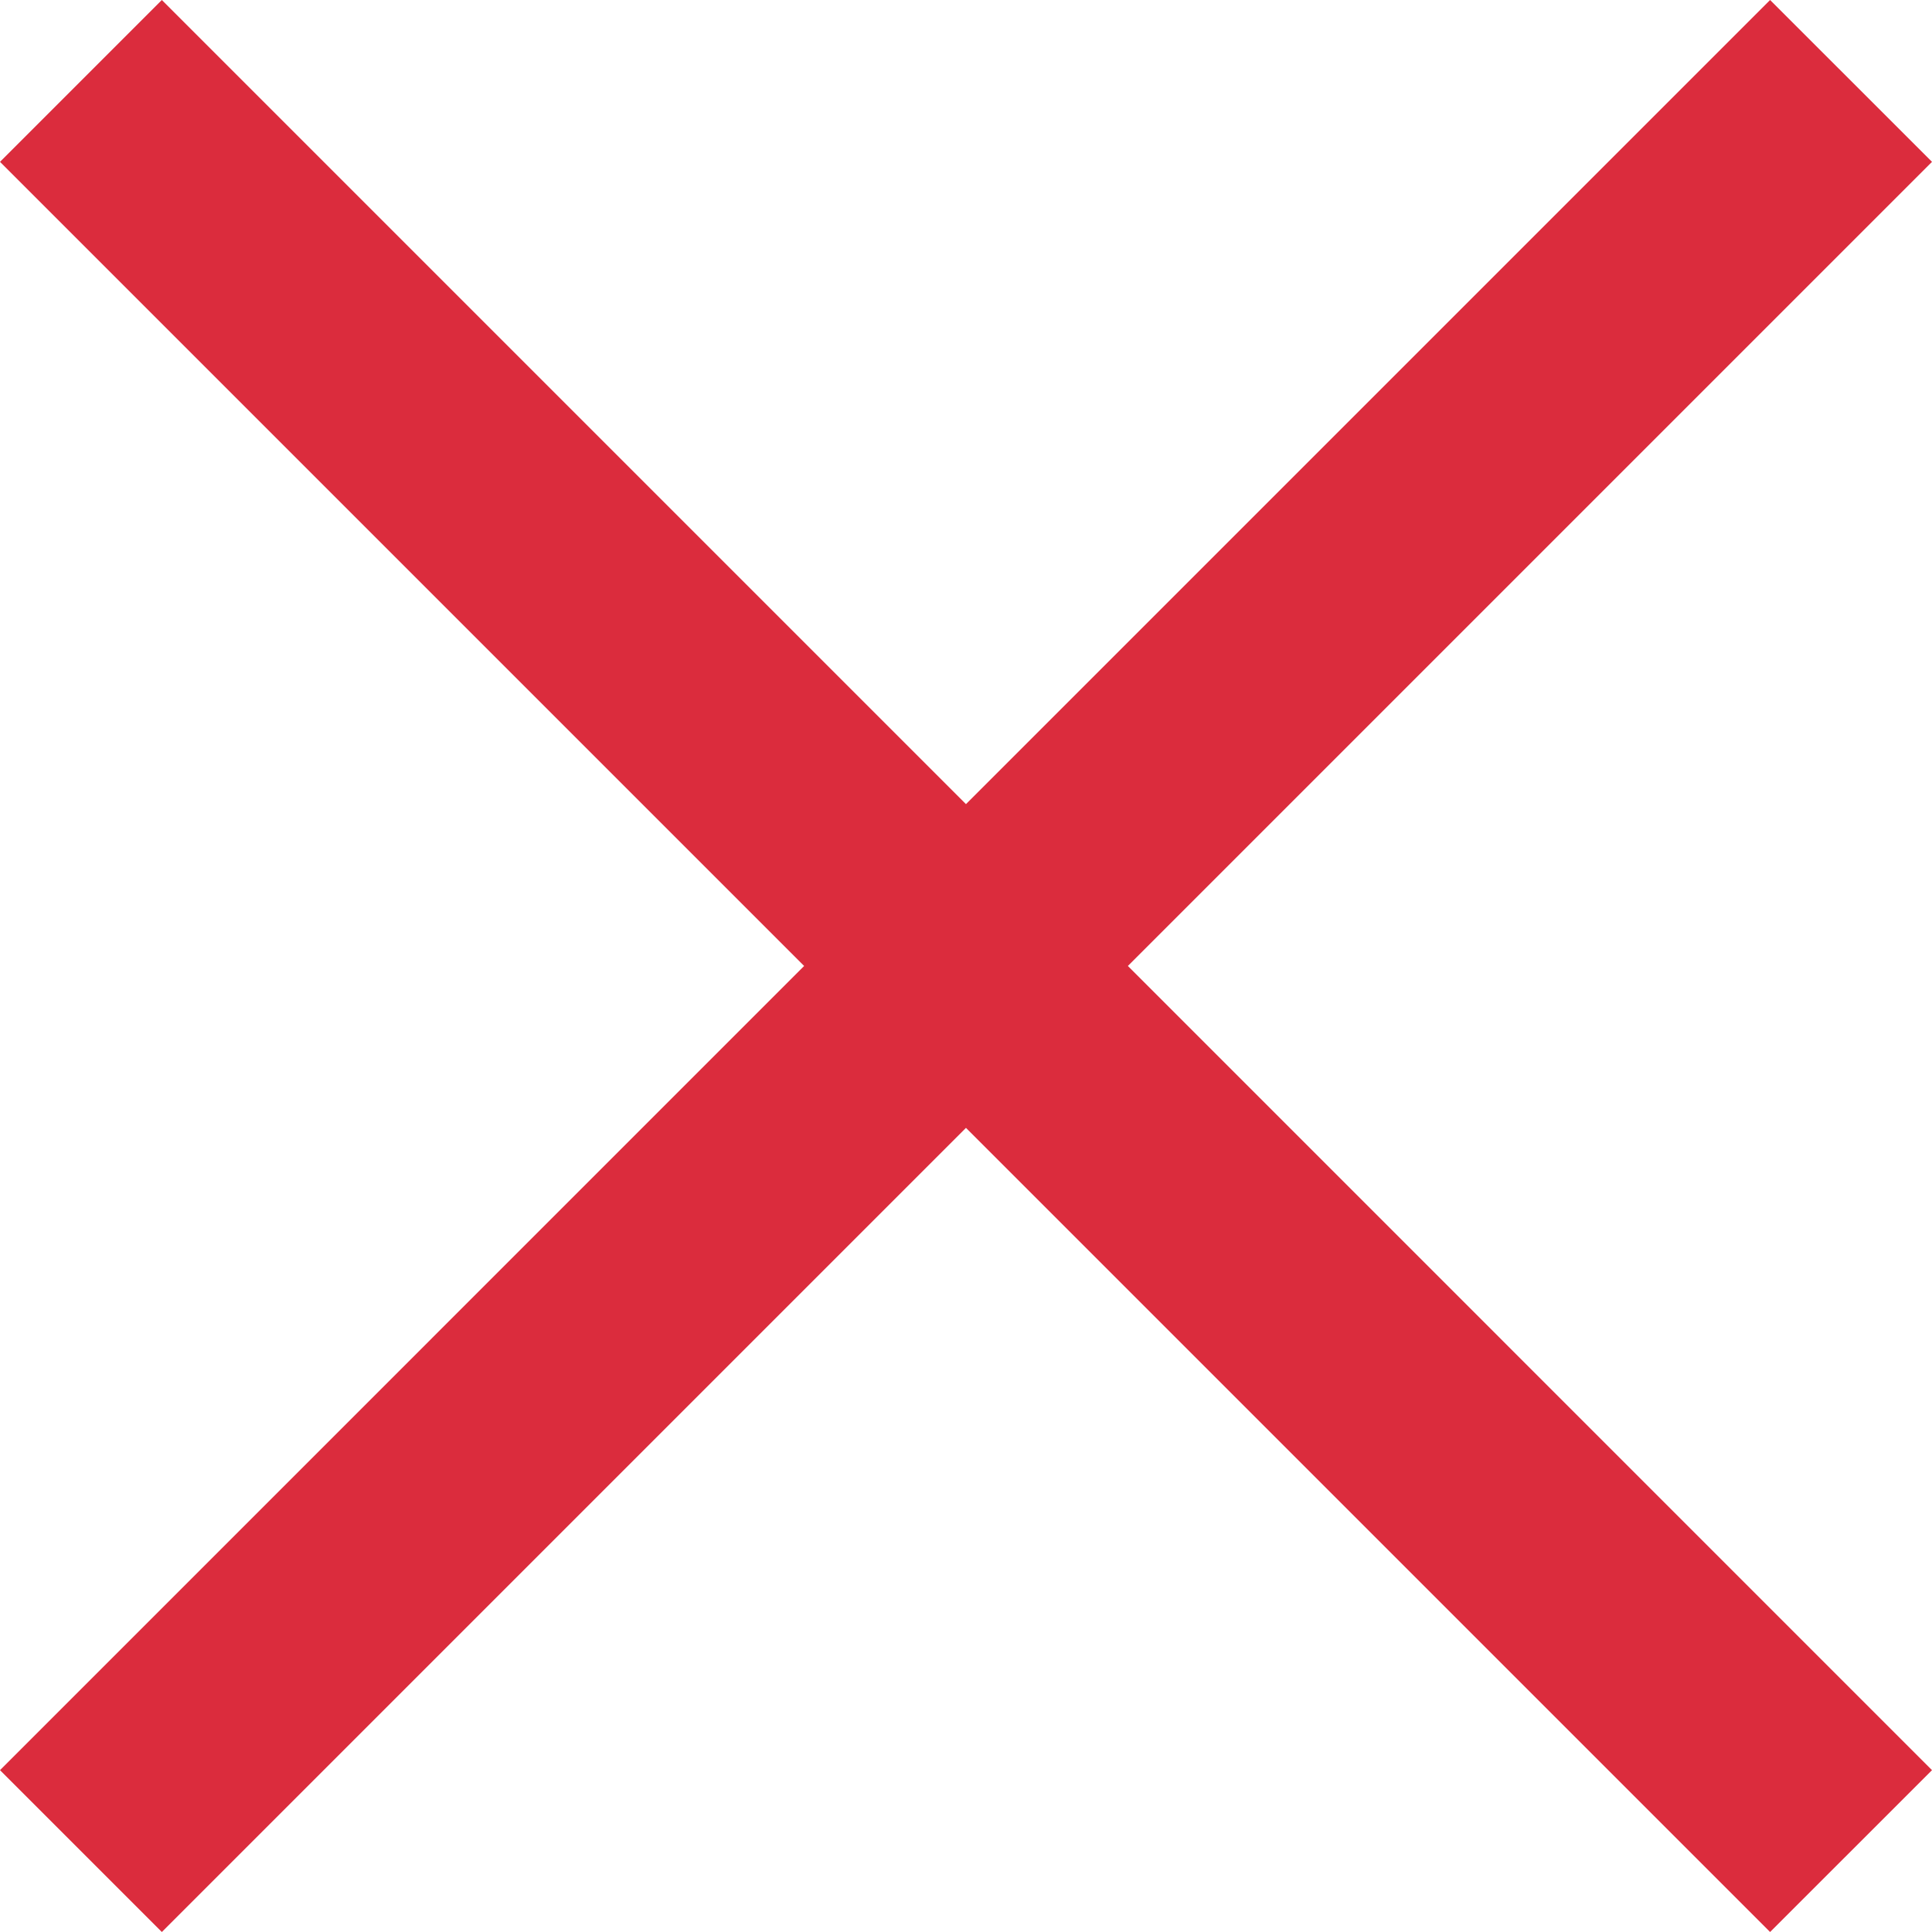
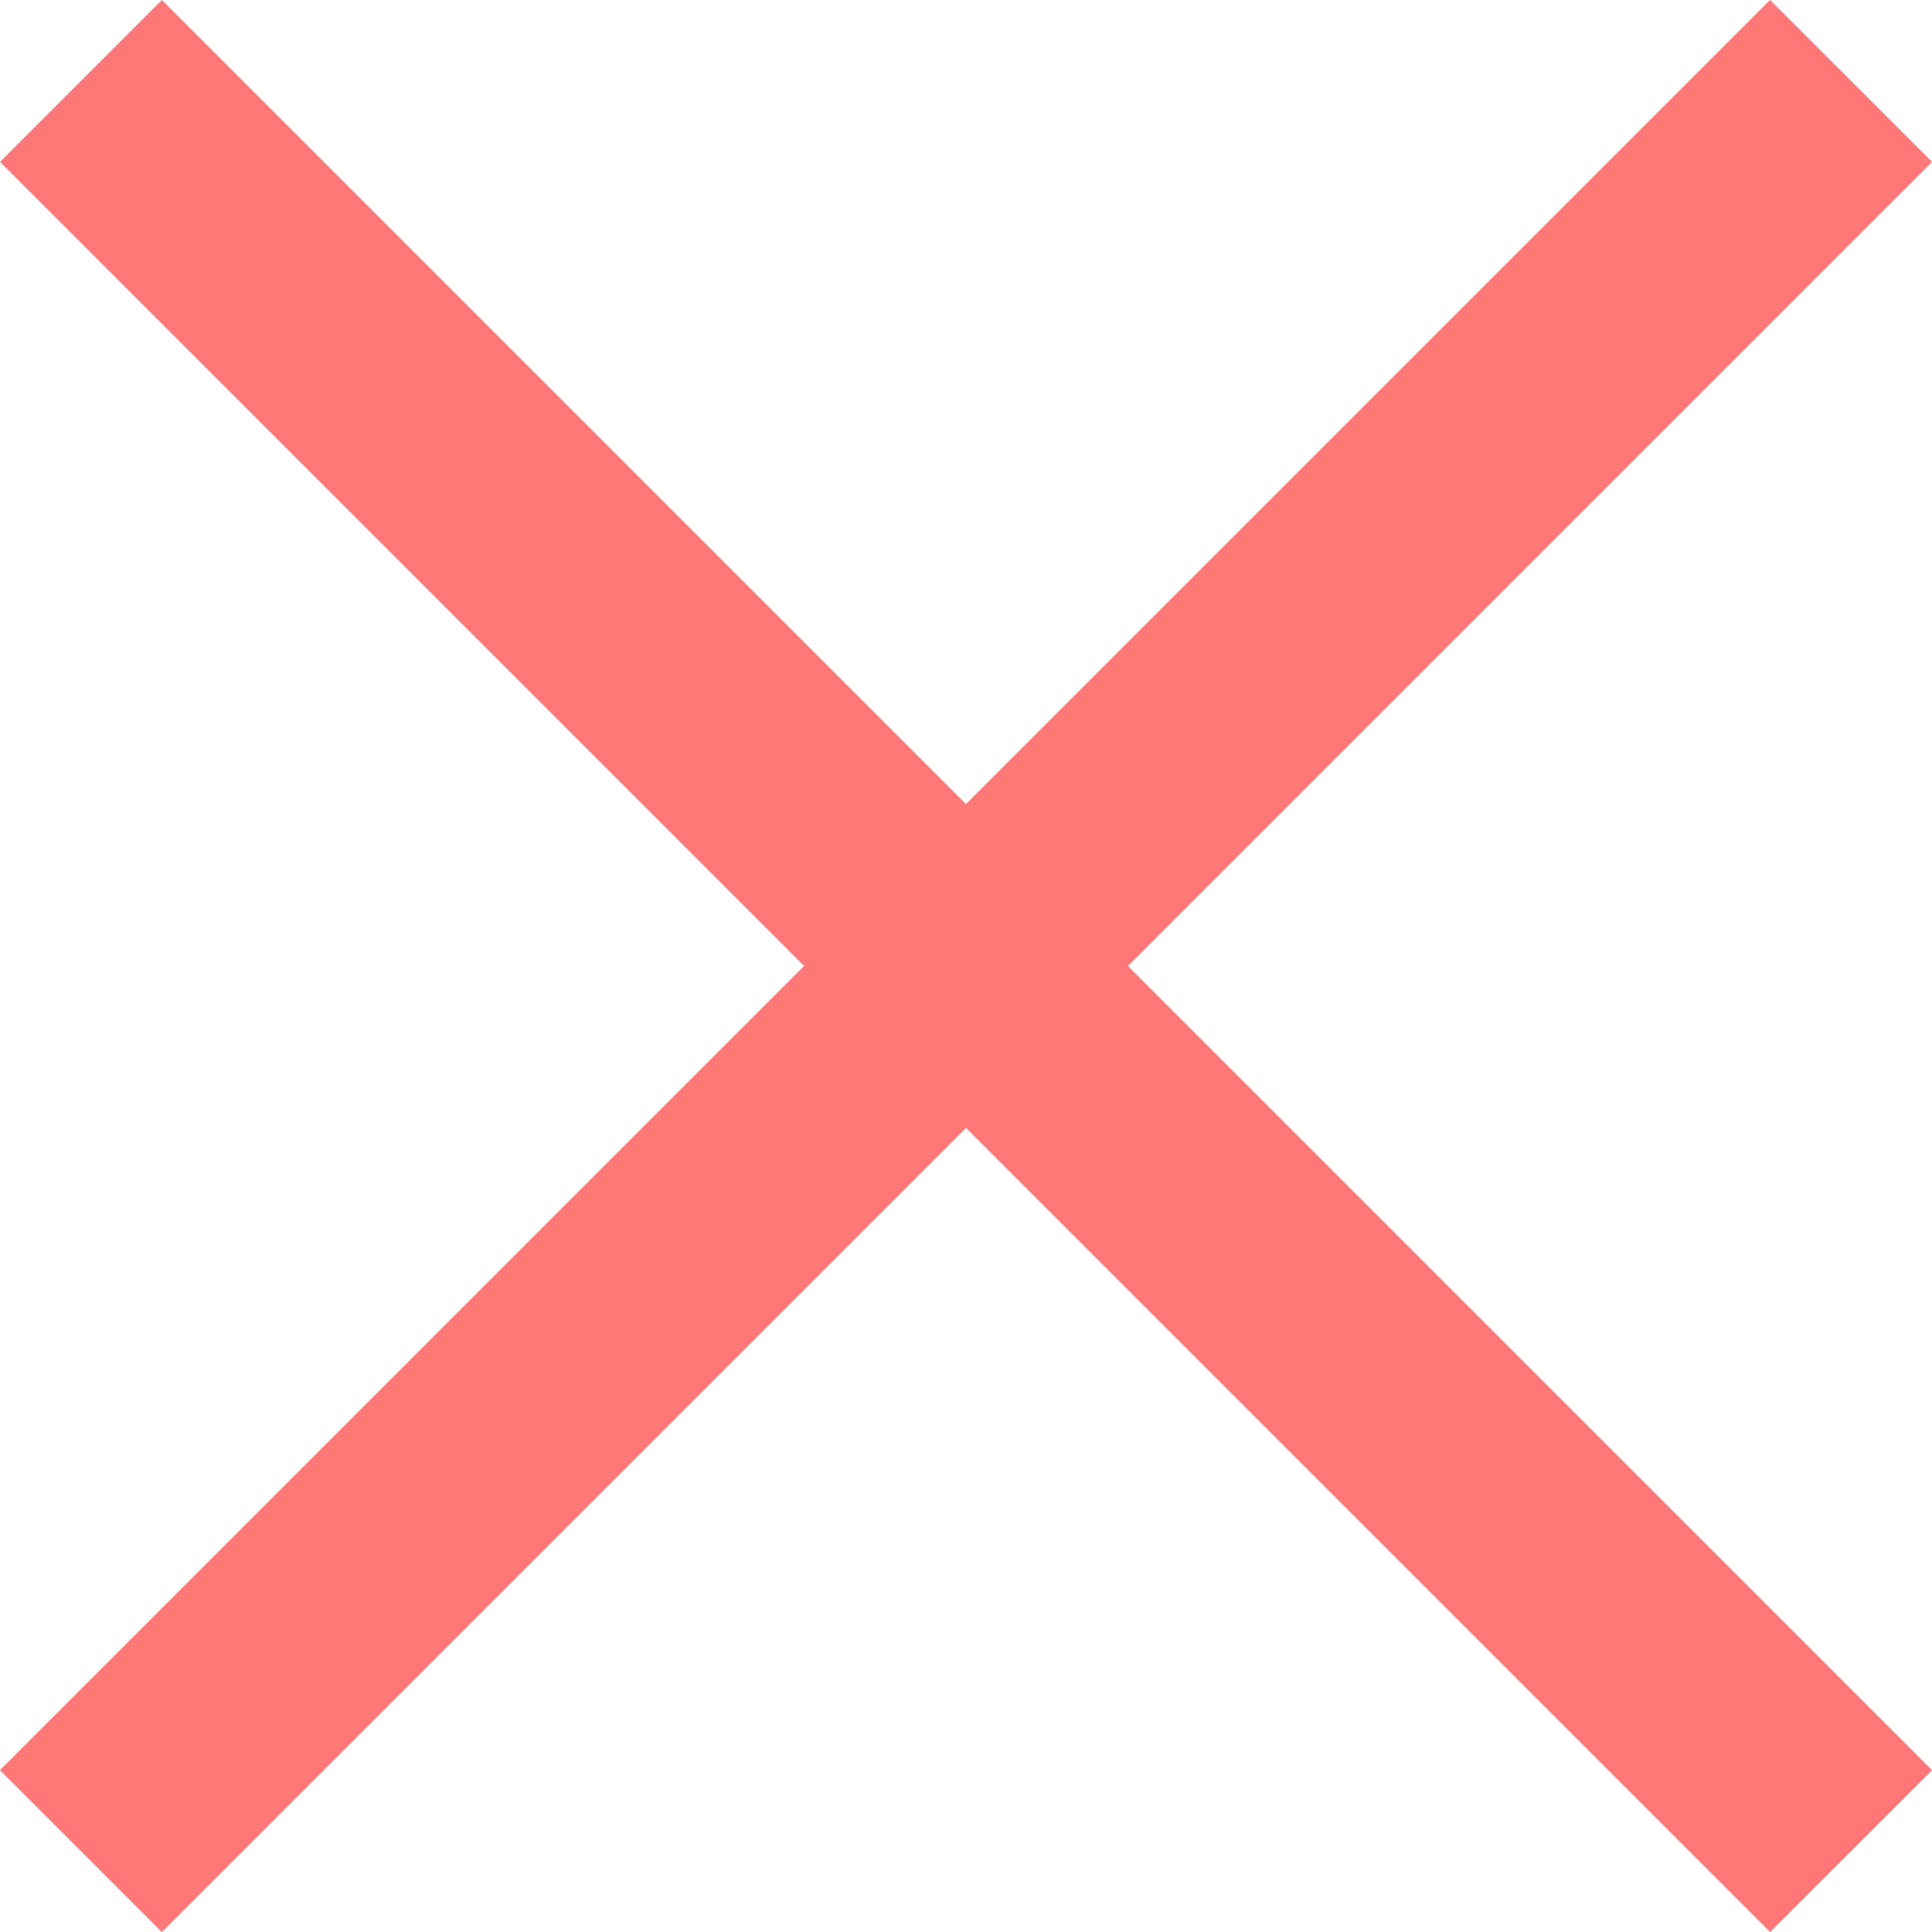
<svg xmlns="http://www.w3.org/2000/svg" id="_레이어_2" data-name="레이어 2" viewBox="0 0 253.21 253.21">
  <defs>
    <style>
      .cls-1 {
-         fill: #db2c3d;
+         fill: #ff7777;
      }
    </style>
  </defs>
  <g id="Layer_1" data-name="Layer 1">
    <polygon class="cls-1" points="253.21 21.21 231.99 0 126.6 105.39 21.21 0 0 21.21 105.39 126.6 0 232 21.21 253.21 126.6 147.82 231.99 253.21 253.21 232 147.82 126.6 253.21 21.21" />
  </g>
</svg>
